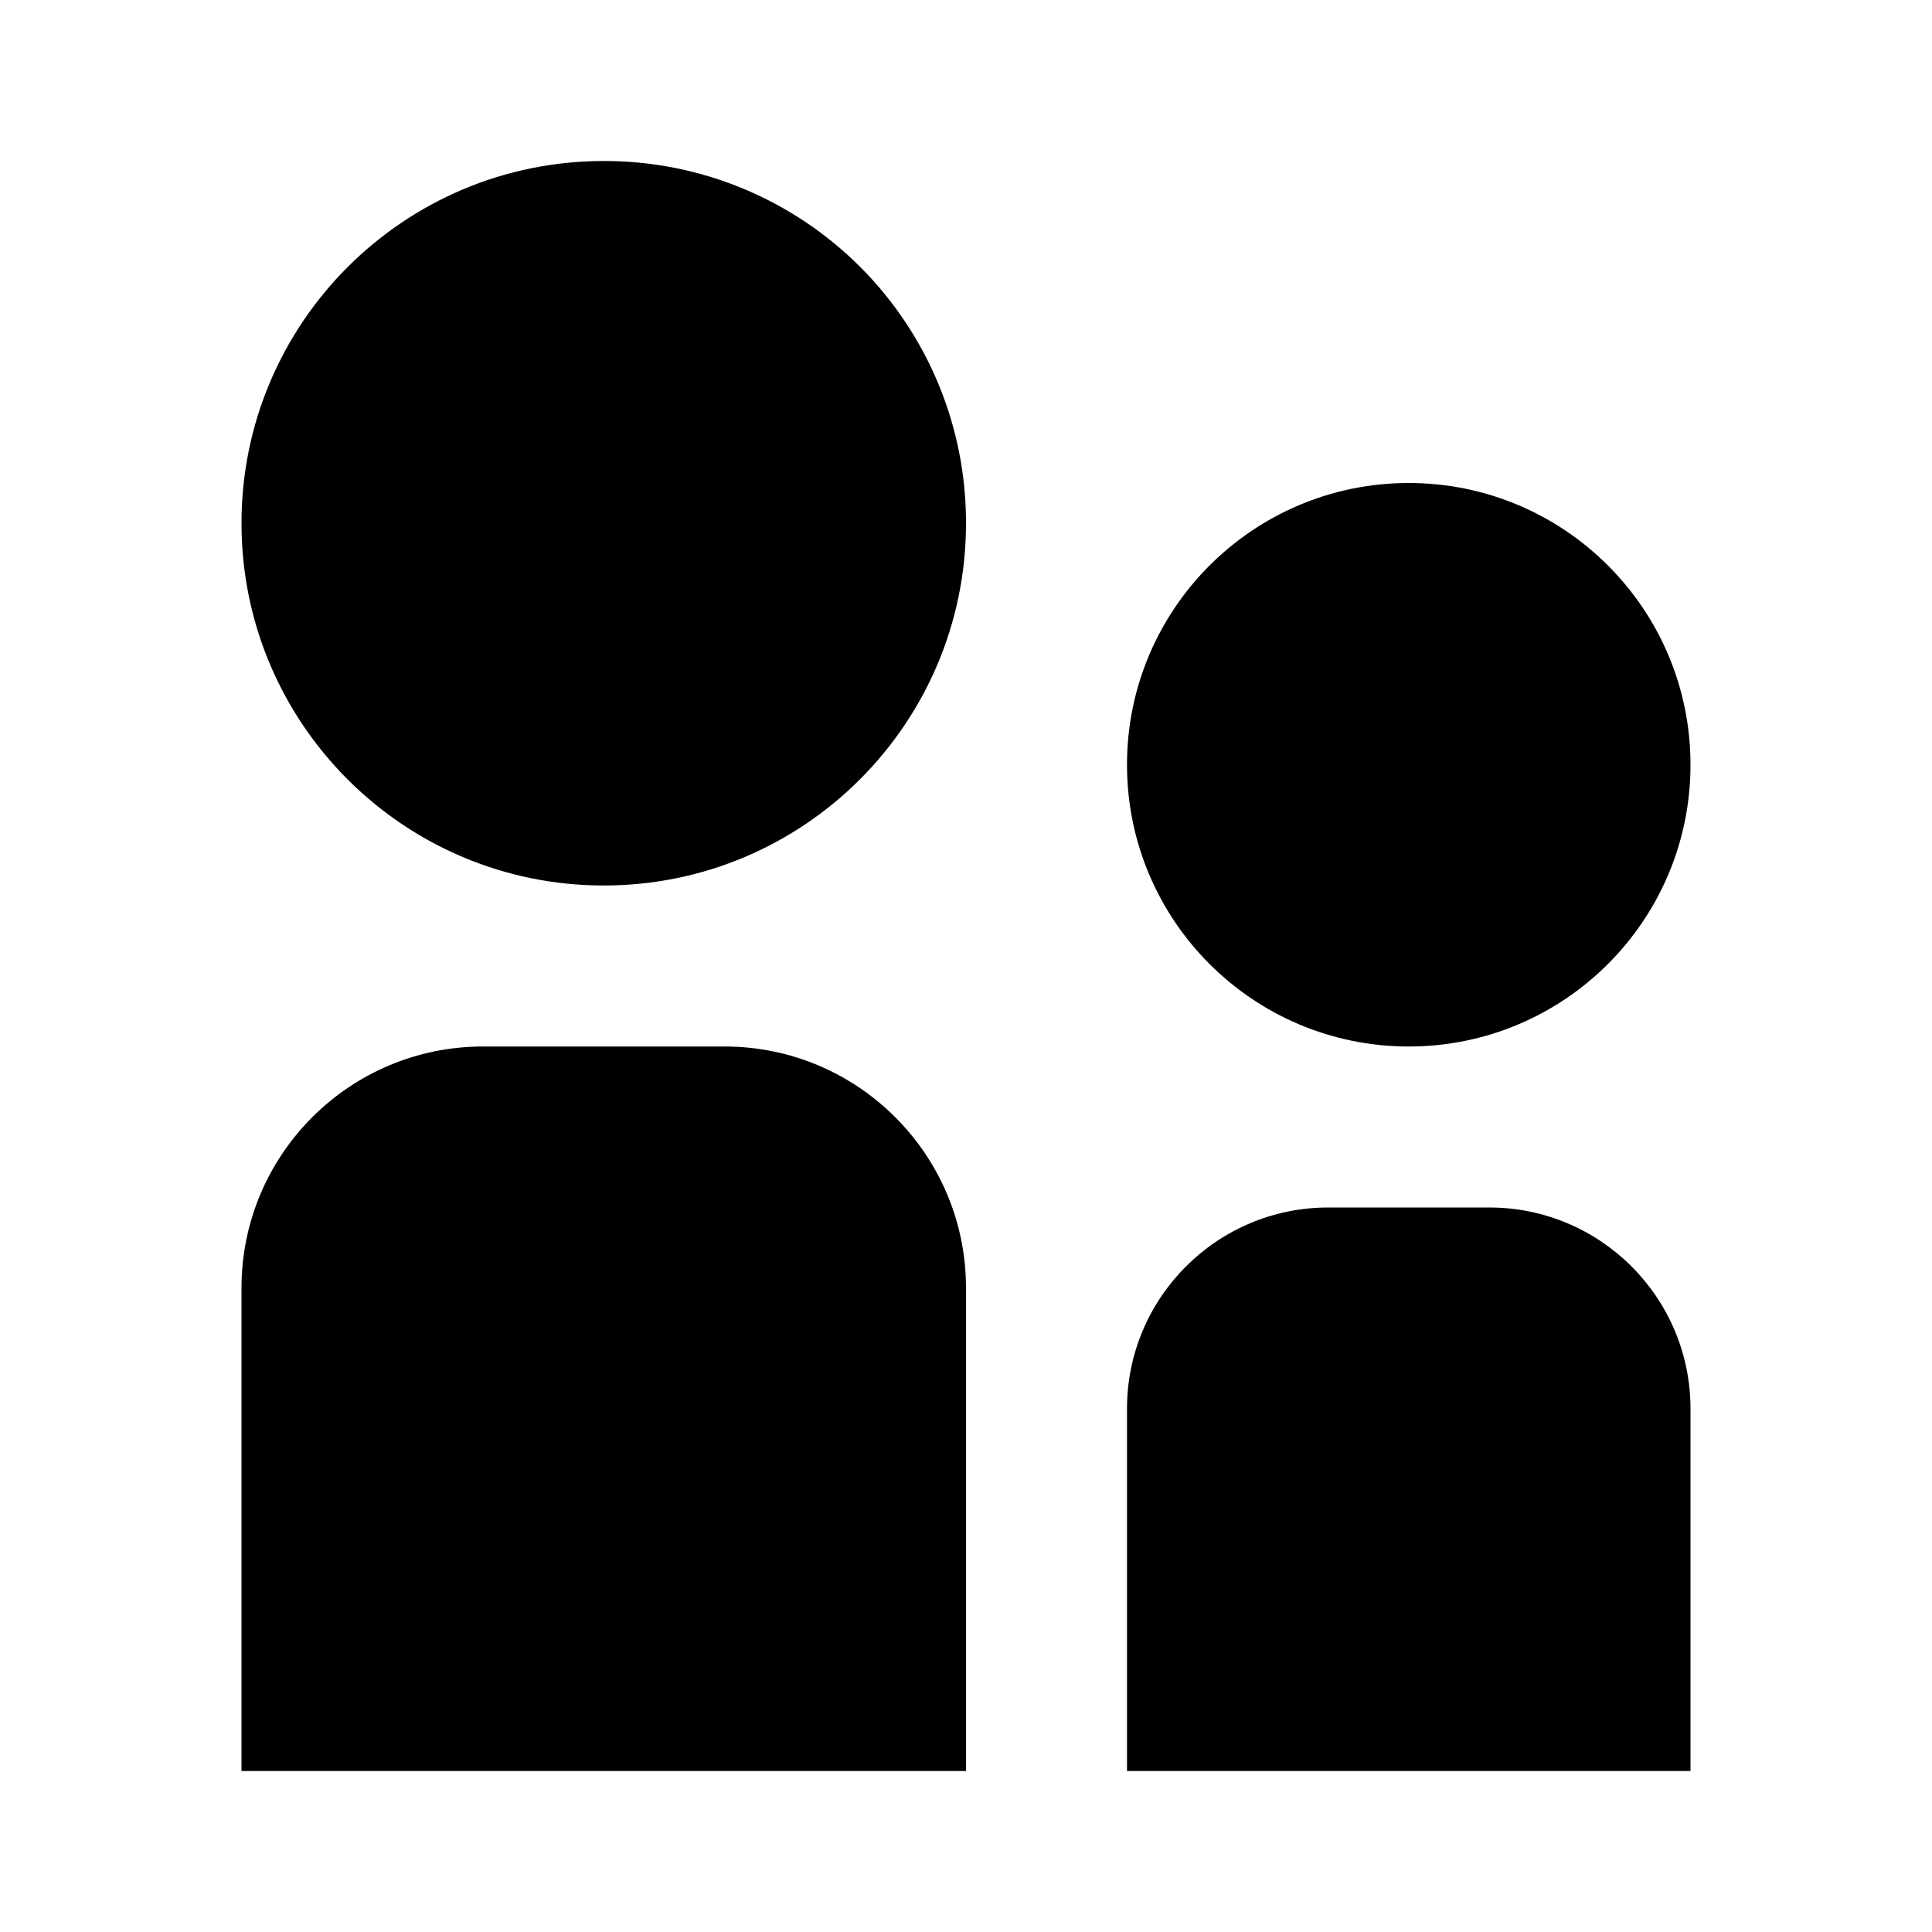
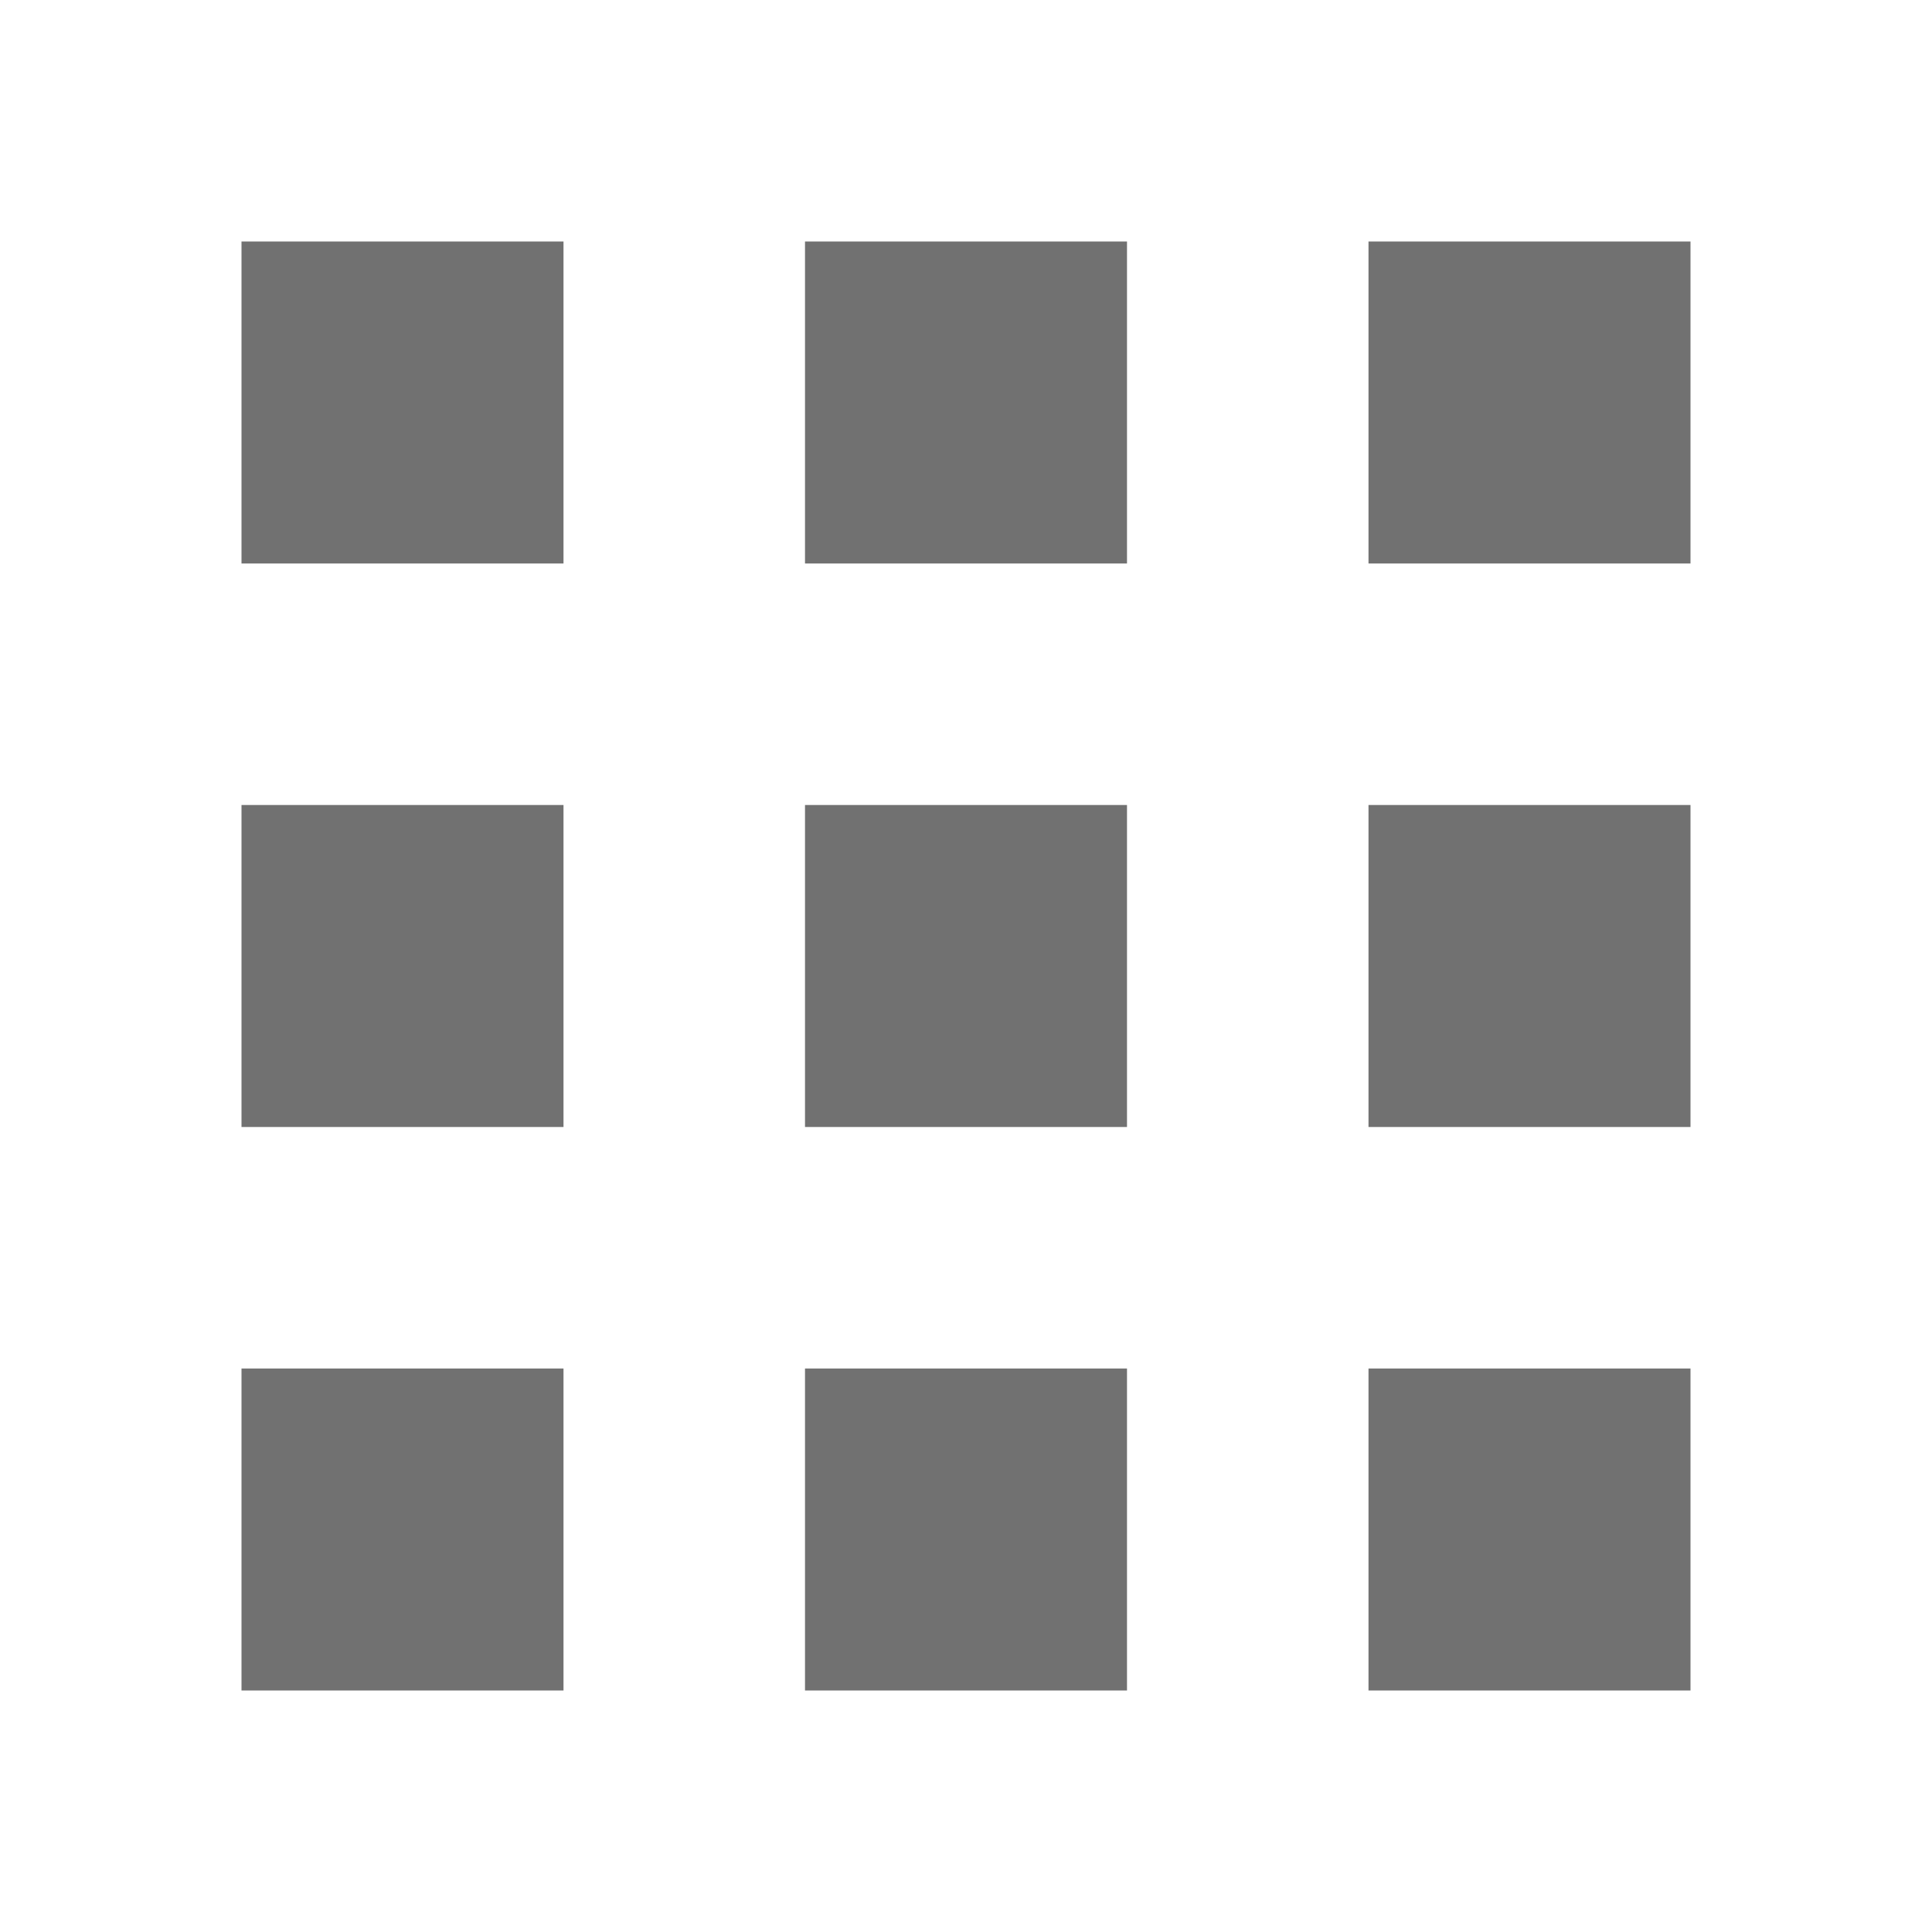
- <svg xmlns="http://www.w3.org/2000/svg" viewBox="0 0 24 24" data-supported-dps="24x24" fill="currentColor" className="mercado-match" width="24" height="24" focusable="false">
-   <path d="M12 16v6H3v-6a3 3 0 013-3h3a3 3 0 013 3zm5.5-3A3.5 3.5 0 1014 9.5a3.5 3.5 0 003.5 3.5zm1 2h-2a2.5 2.5 0 00-2.5 2.5V22h7v-4.5a2.5 2.5 0 00-2.5-2.5zM7.5 2A4.5 4.5 0 1012 6.5 4.49 4.49 0 007.5 2z" />
+ <svg xmlns="http://www.w3.org/2000/svg" viewBox="0 0 24 24" data-supported-dps="24x24" fill="#717171" class="mercado-match" width="24" height="24" focusable="false">
+   <path d="M3 3h4v4H3zm7 4h4V3h-4zm7-4v4h4V3zM3 14h4v-4H3zm7 0h4v-4h-4zm7 0h4v-4h-4zM3 21h4v-4H3zm7 0h4v-4h-4zm7 0h4v-4h-4z" />
</svg>
